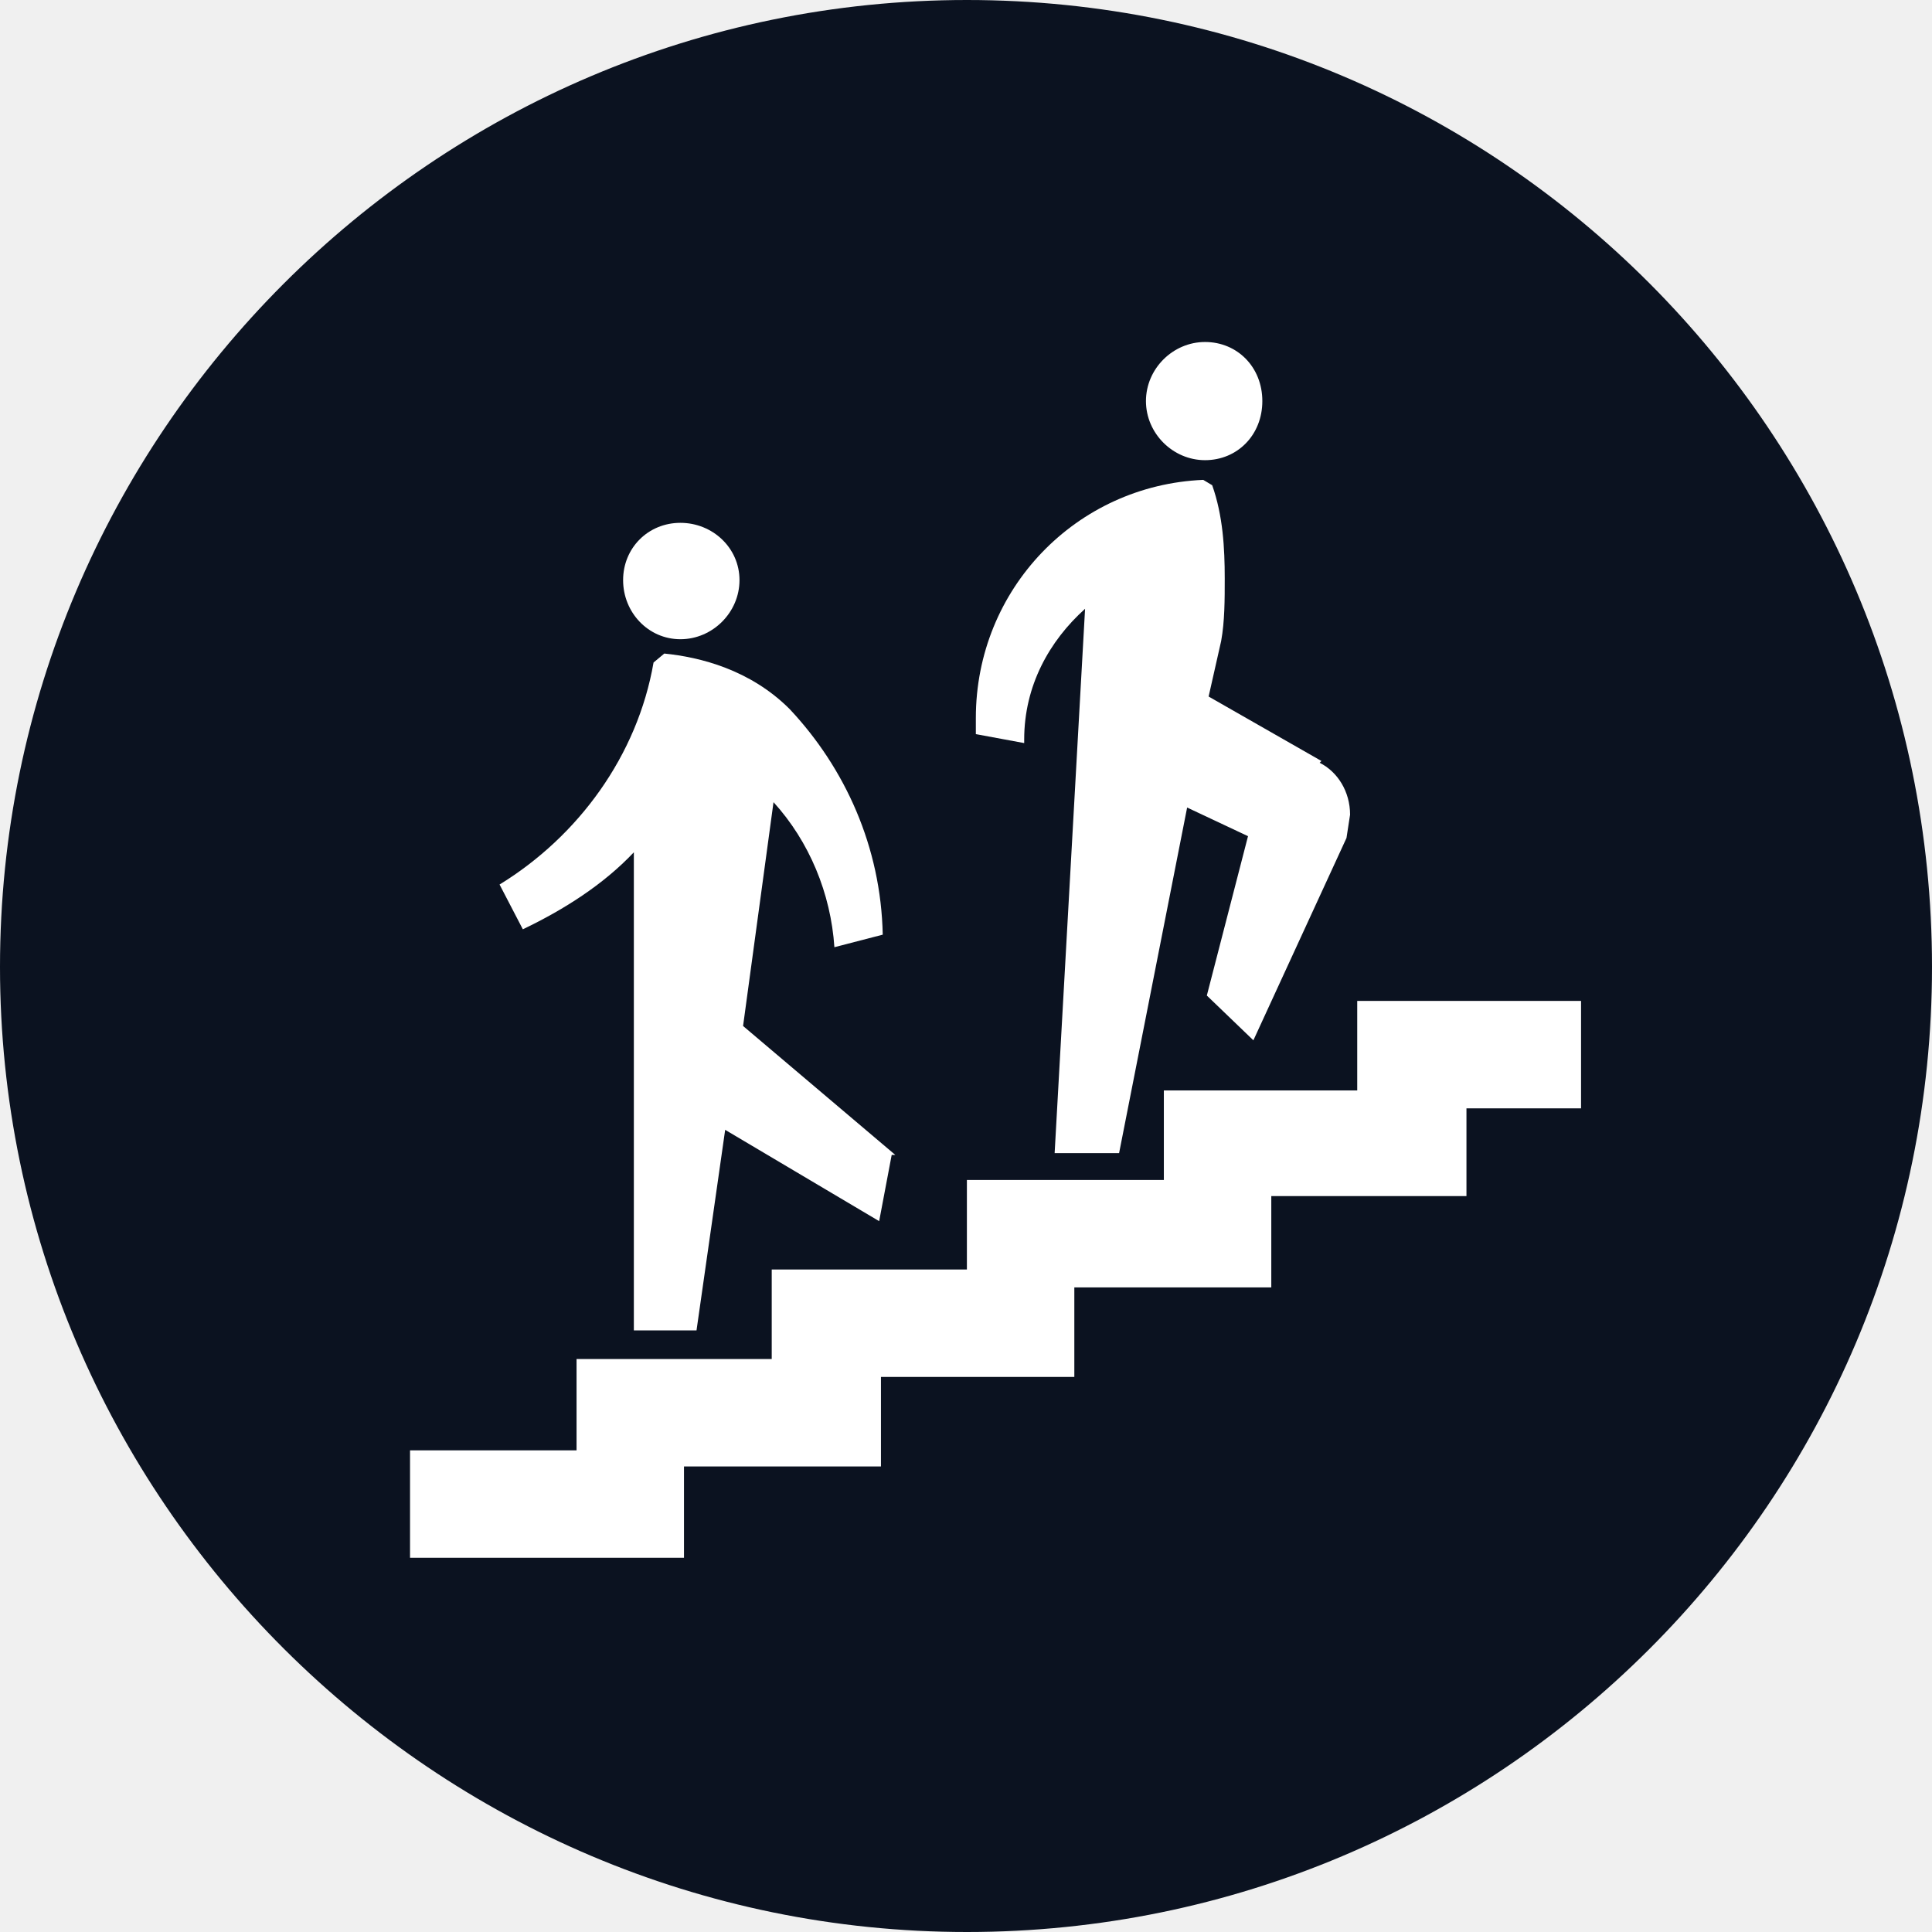
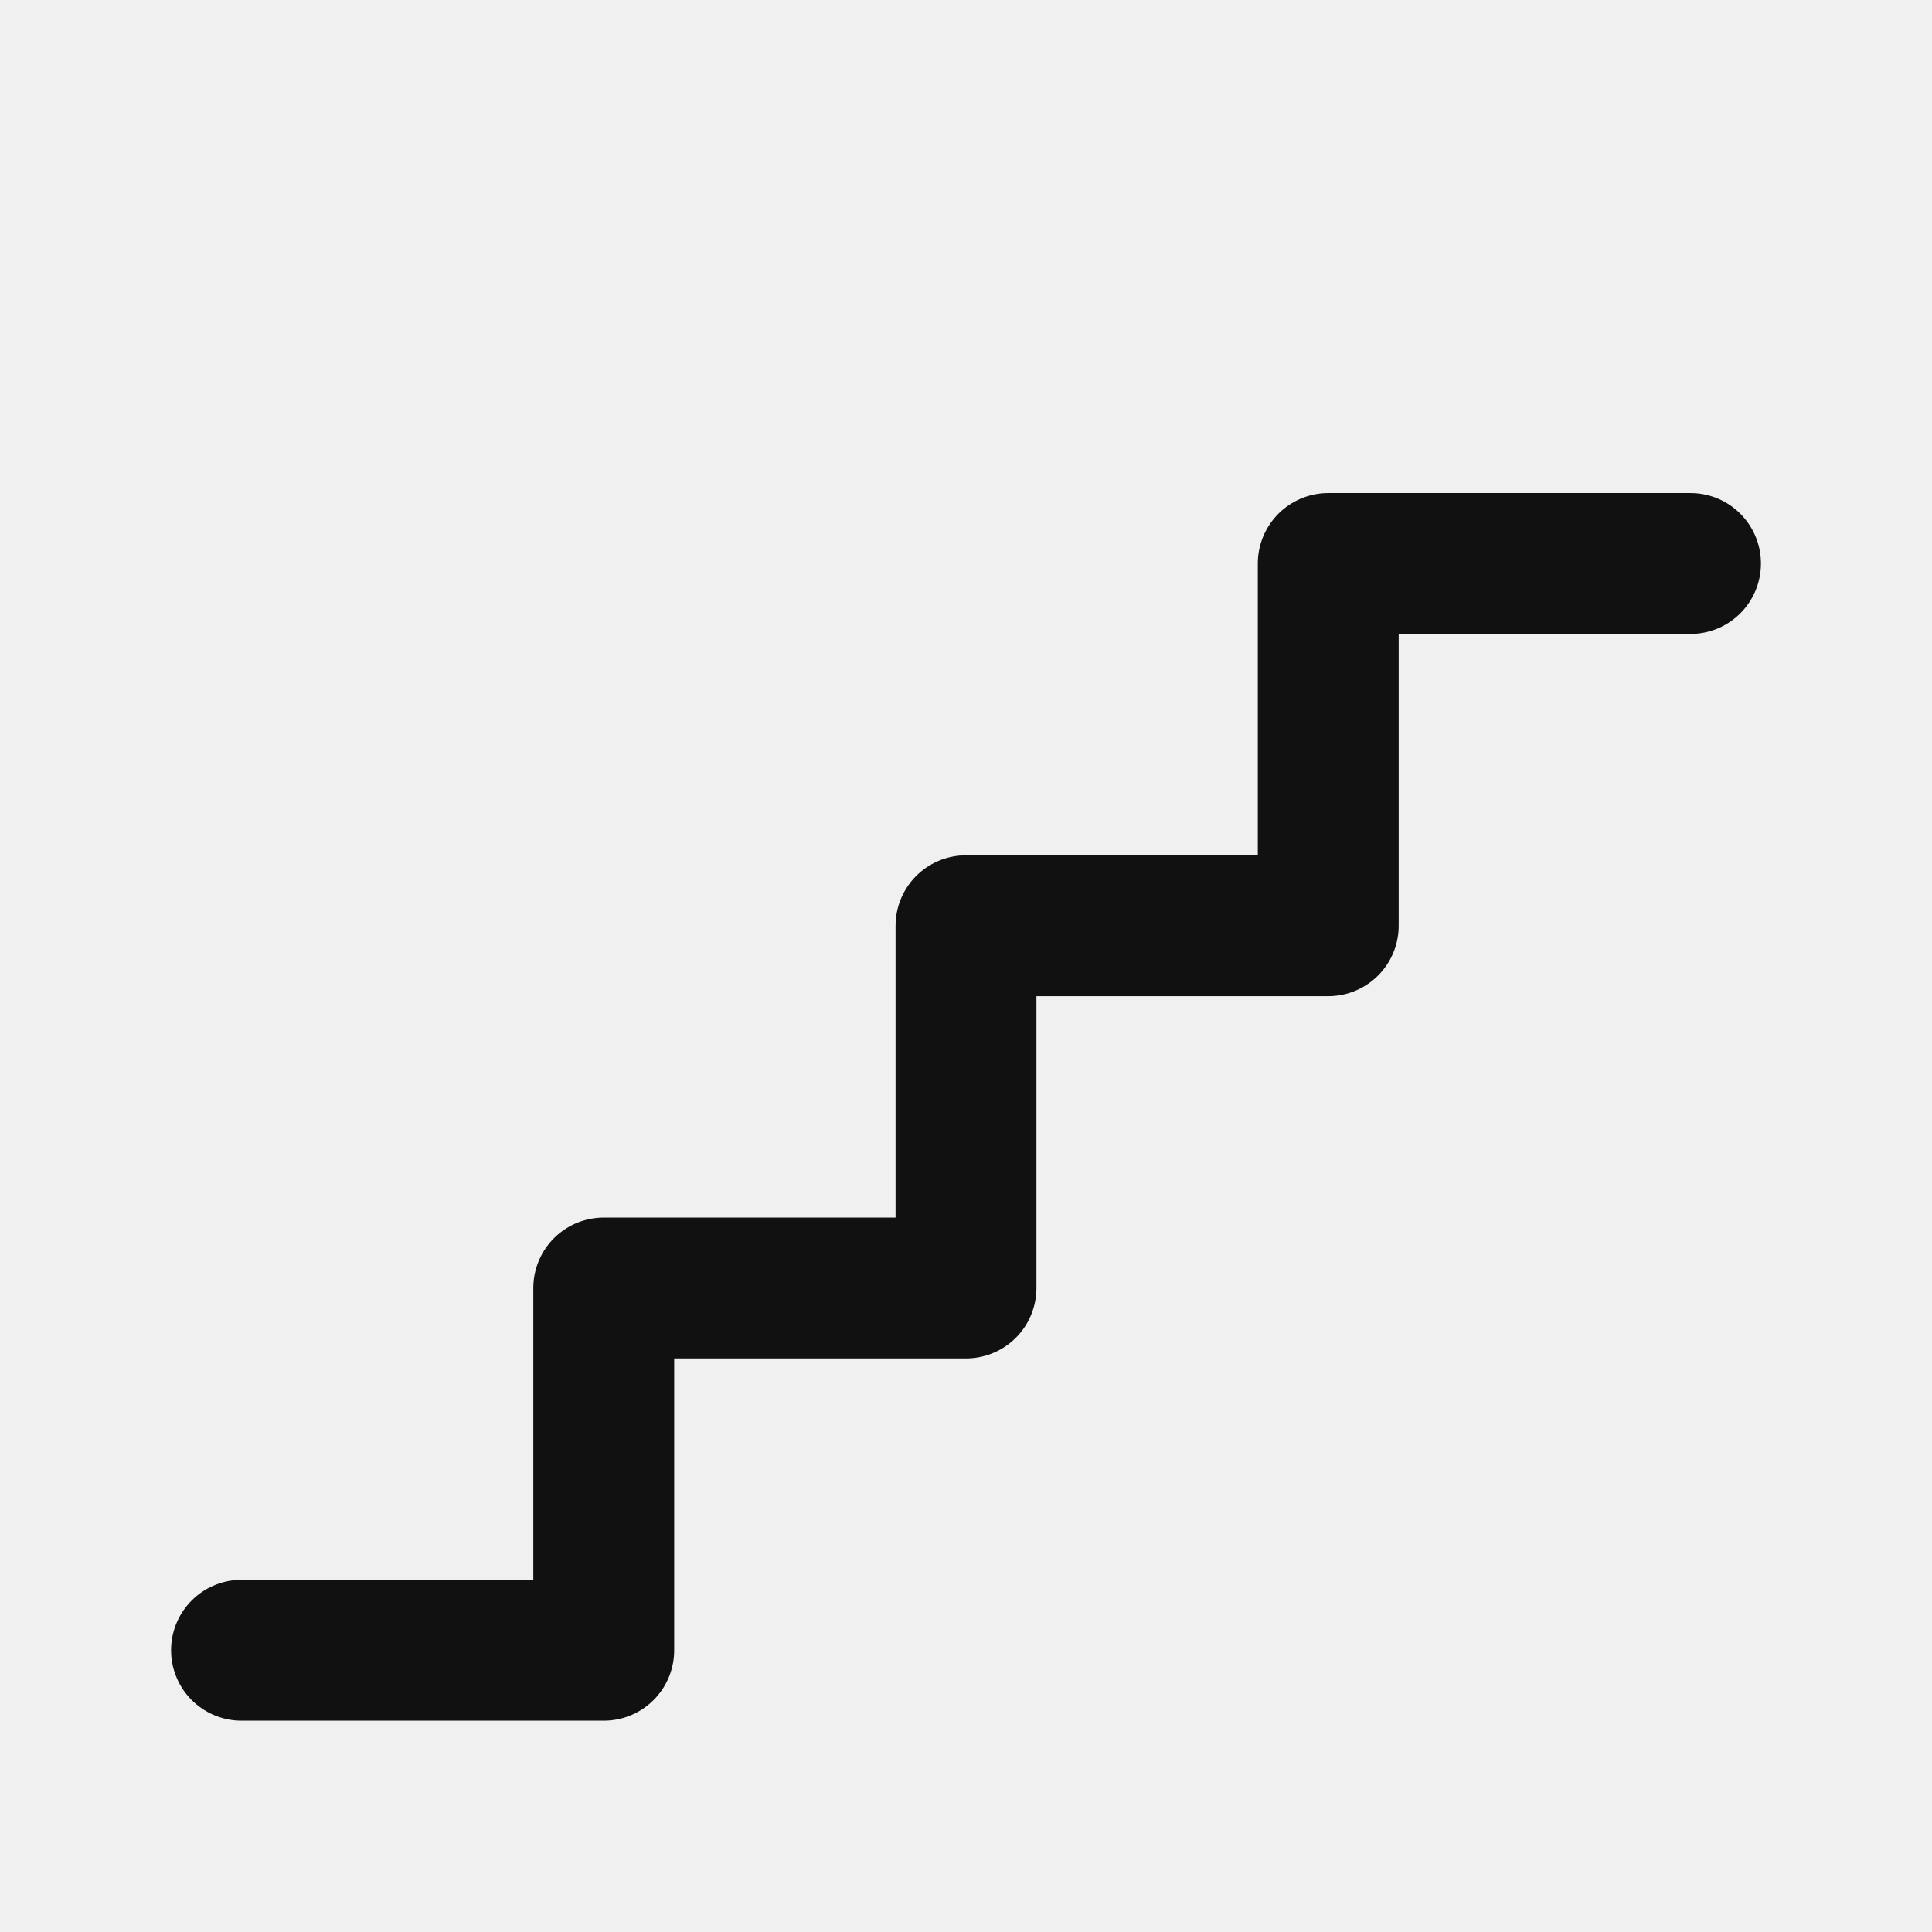
- <svg xmlns="http://www.w3.org/2000/svg" viewBox="0 0 10.79 10.79">
-   <path fill="#0b1220" d="M10.79,5.4c0,2.98-2.42,5.39-5.39,5.39S0,8.37,0,5.4,2.42,0,5.4,0s5.39,2.42,5.39,5.4" />
-   <path fill="#fff" d="M8.83,5.59h-1.25v.5h-1.08v.5h-1.1v.5h-1.09v.5h-1.09v.51h-.93v.6h1.53v-.51h1.1v-.5h1.08v-.5h1.1v-.51h1.09v-.49h.64v-.61Z" />
-   <path fill="#fff" d="M3.8,3.57c.18,0,.33-.15.33-.33s-.15-.32-.33-.32-.32.14-.32.32.14.33.32.33" />
-   <path fill="#fff" d="M5,6.45l-.85-.72.17-1.25c.2.22.32.51.34.81l.27-.07c-.01-.49-.21-.93-.52-1.26-.22-.22-.5-.29-.7-.31l-.06.05c-.09.52-.42.97-.86,1.24l.13.25c.23-.11.45-.25.62-.43v2.67h.35l.16-1.12.86.51.07-.37Z" />
-   <path fill="#fff" d="M6.73,2.57c.18,0,.32-.14.32-.33s-.14-.33-.32-.33-.33.15-.33.33.15.33.33.33" />
-   <path fill="#fff" d="M7.38,4.25l-.63-.36.07-.31c.02-.11.02-.23.02-.35,0-.17-.01-.35-.07-.52l-.05-.03h0c-.71.03-1.27.61-1.27,1.33v.09l.27.05v-.02c0-.3.14-.55.34-.73l-.17,3.04h.36l.38-1.93.34.16-.23.89.26.25.52-1.13.02-.13c0-.13-.07-.24-.17-.29" />
+ <svg xmlns="http://www.w3.org/2000/svg" width="24" height="24" viewBox="0 0 24 24" fill="none" color="#111111" stroke="currentColor" stroke-width="1.75" stroke-linecap="round" stroke-linejoin="round">
+   <path d="M3 20.5h4.5V16H12v-4.5h4.5V7H21" />
</svg>
